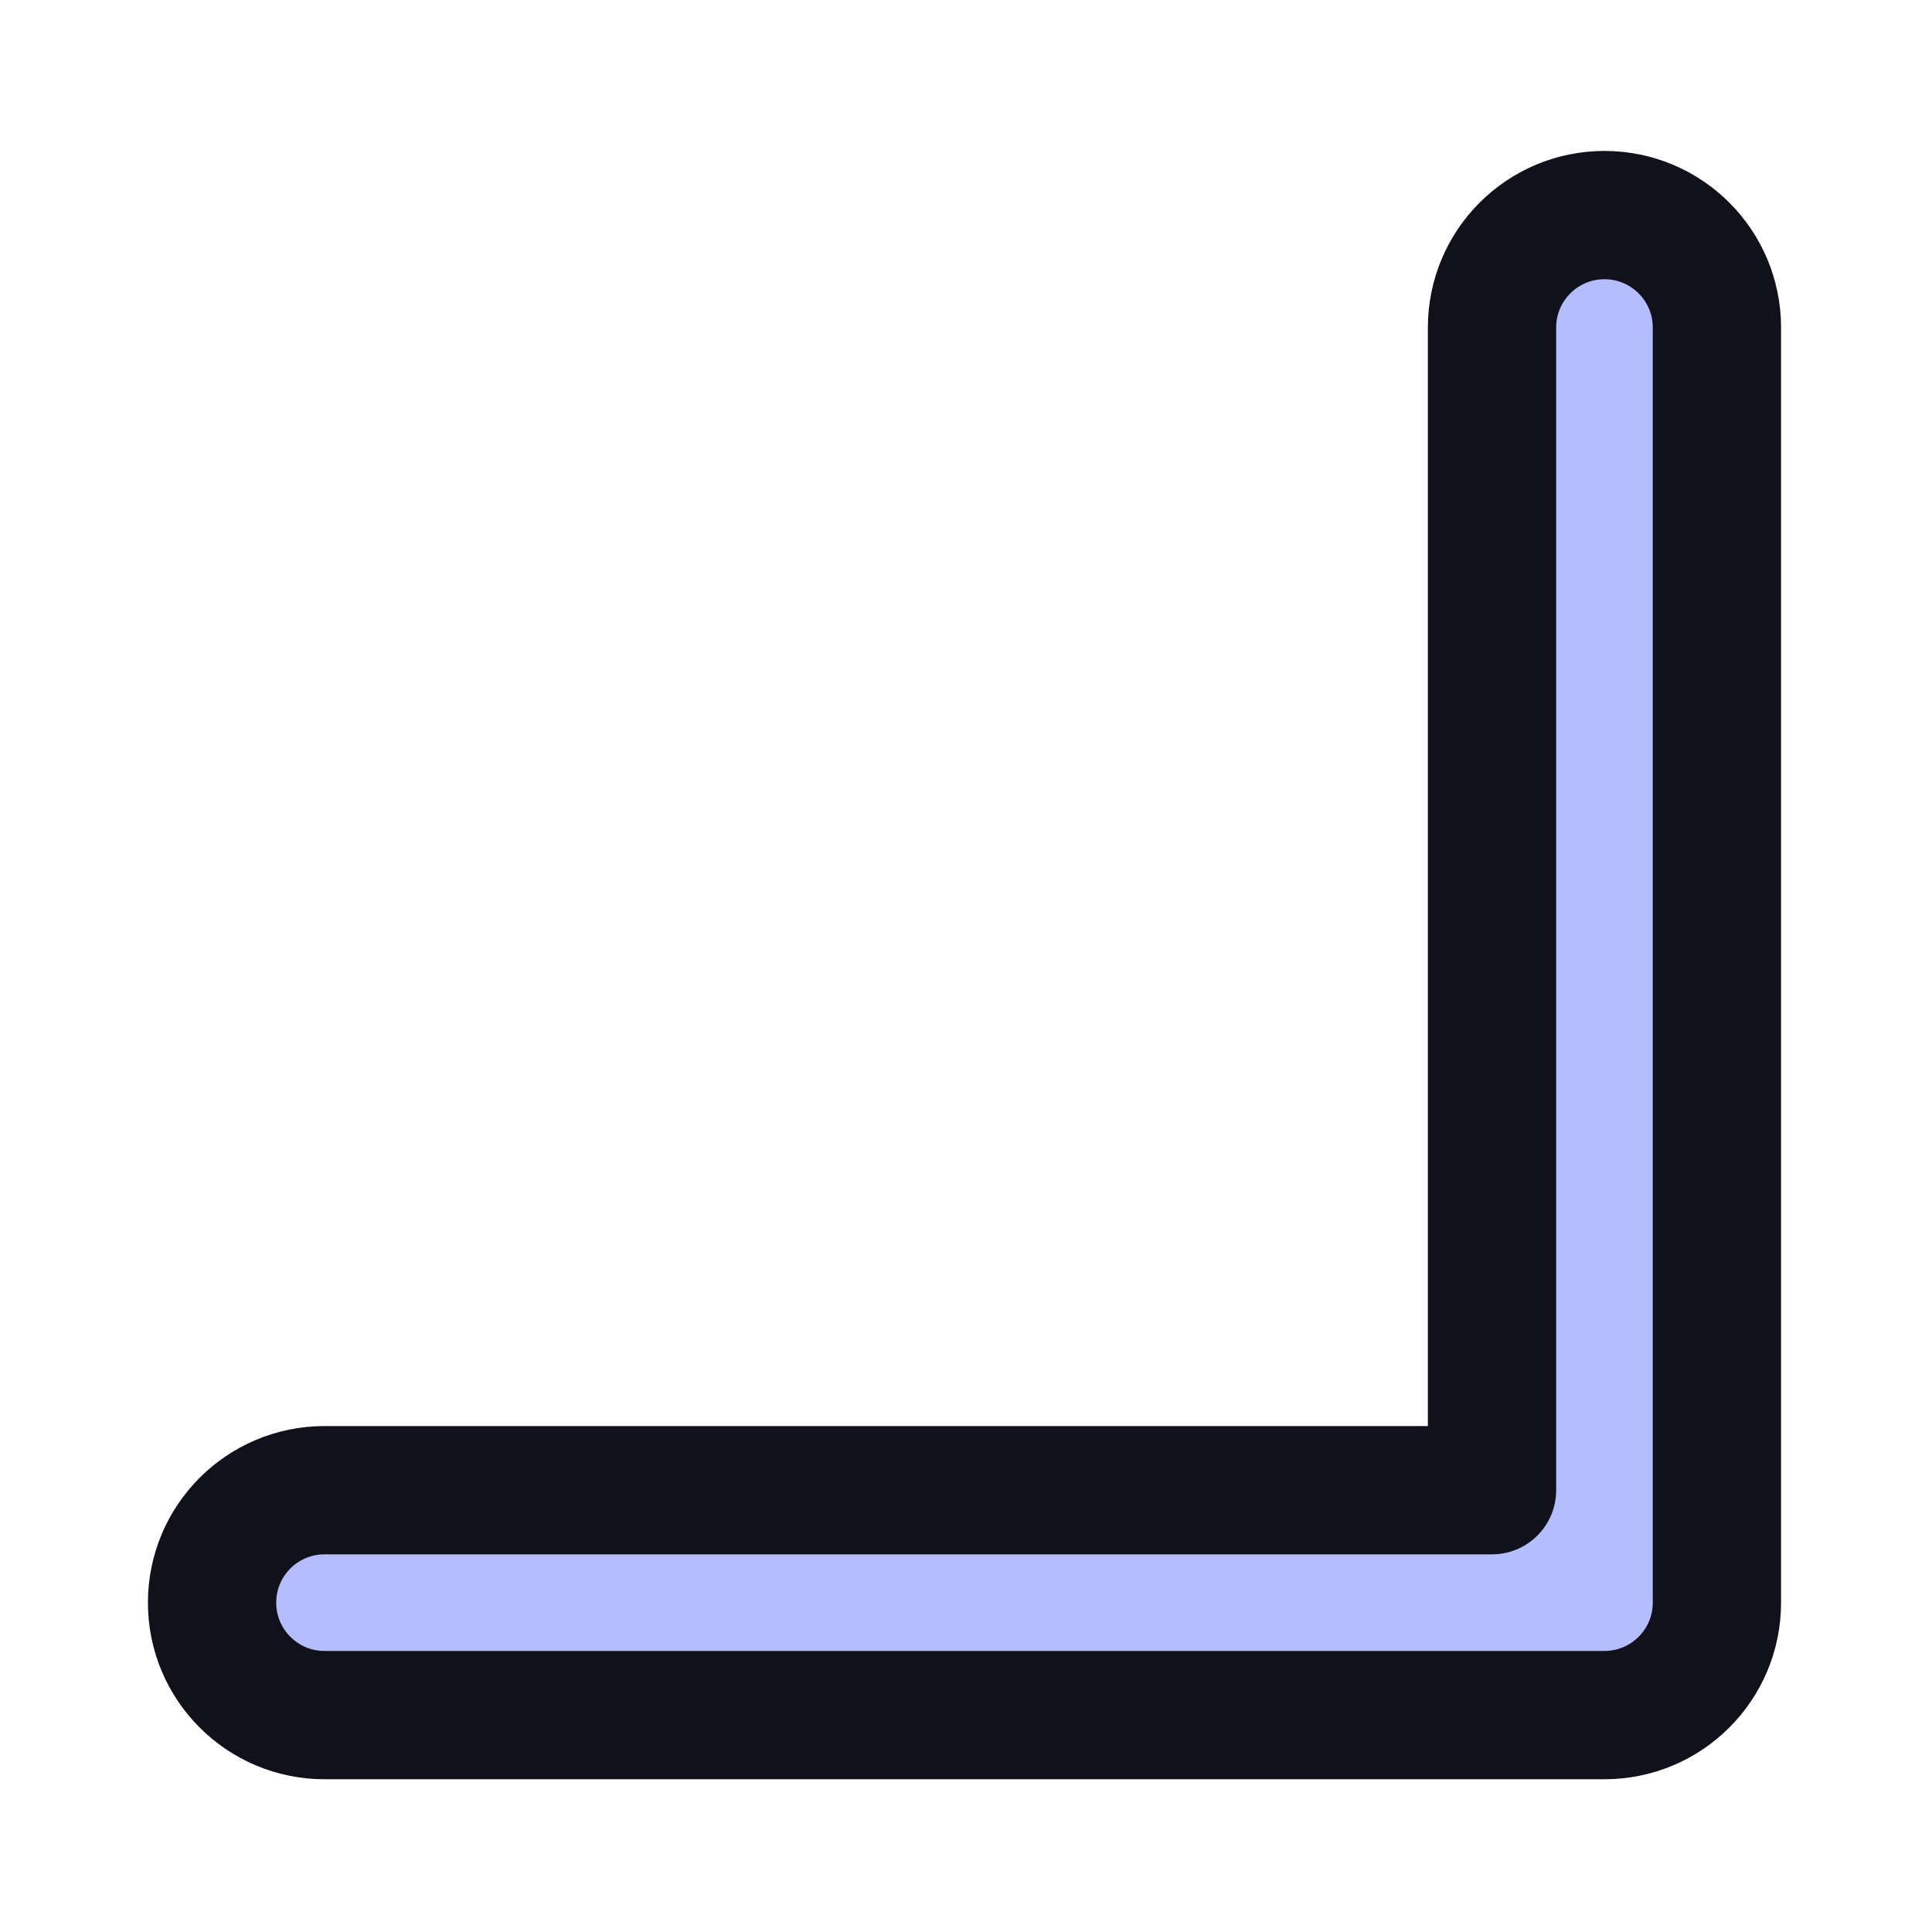
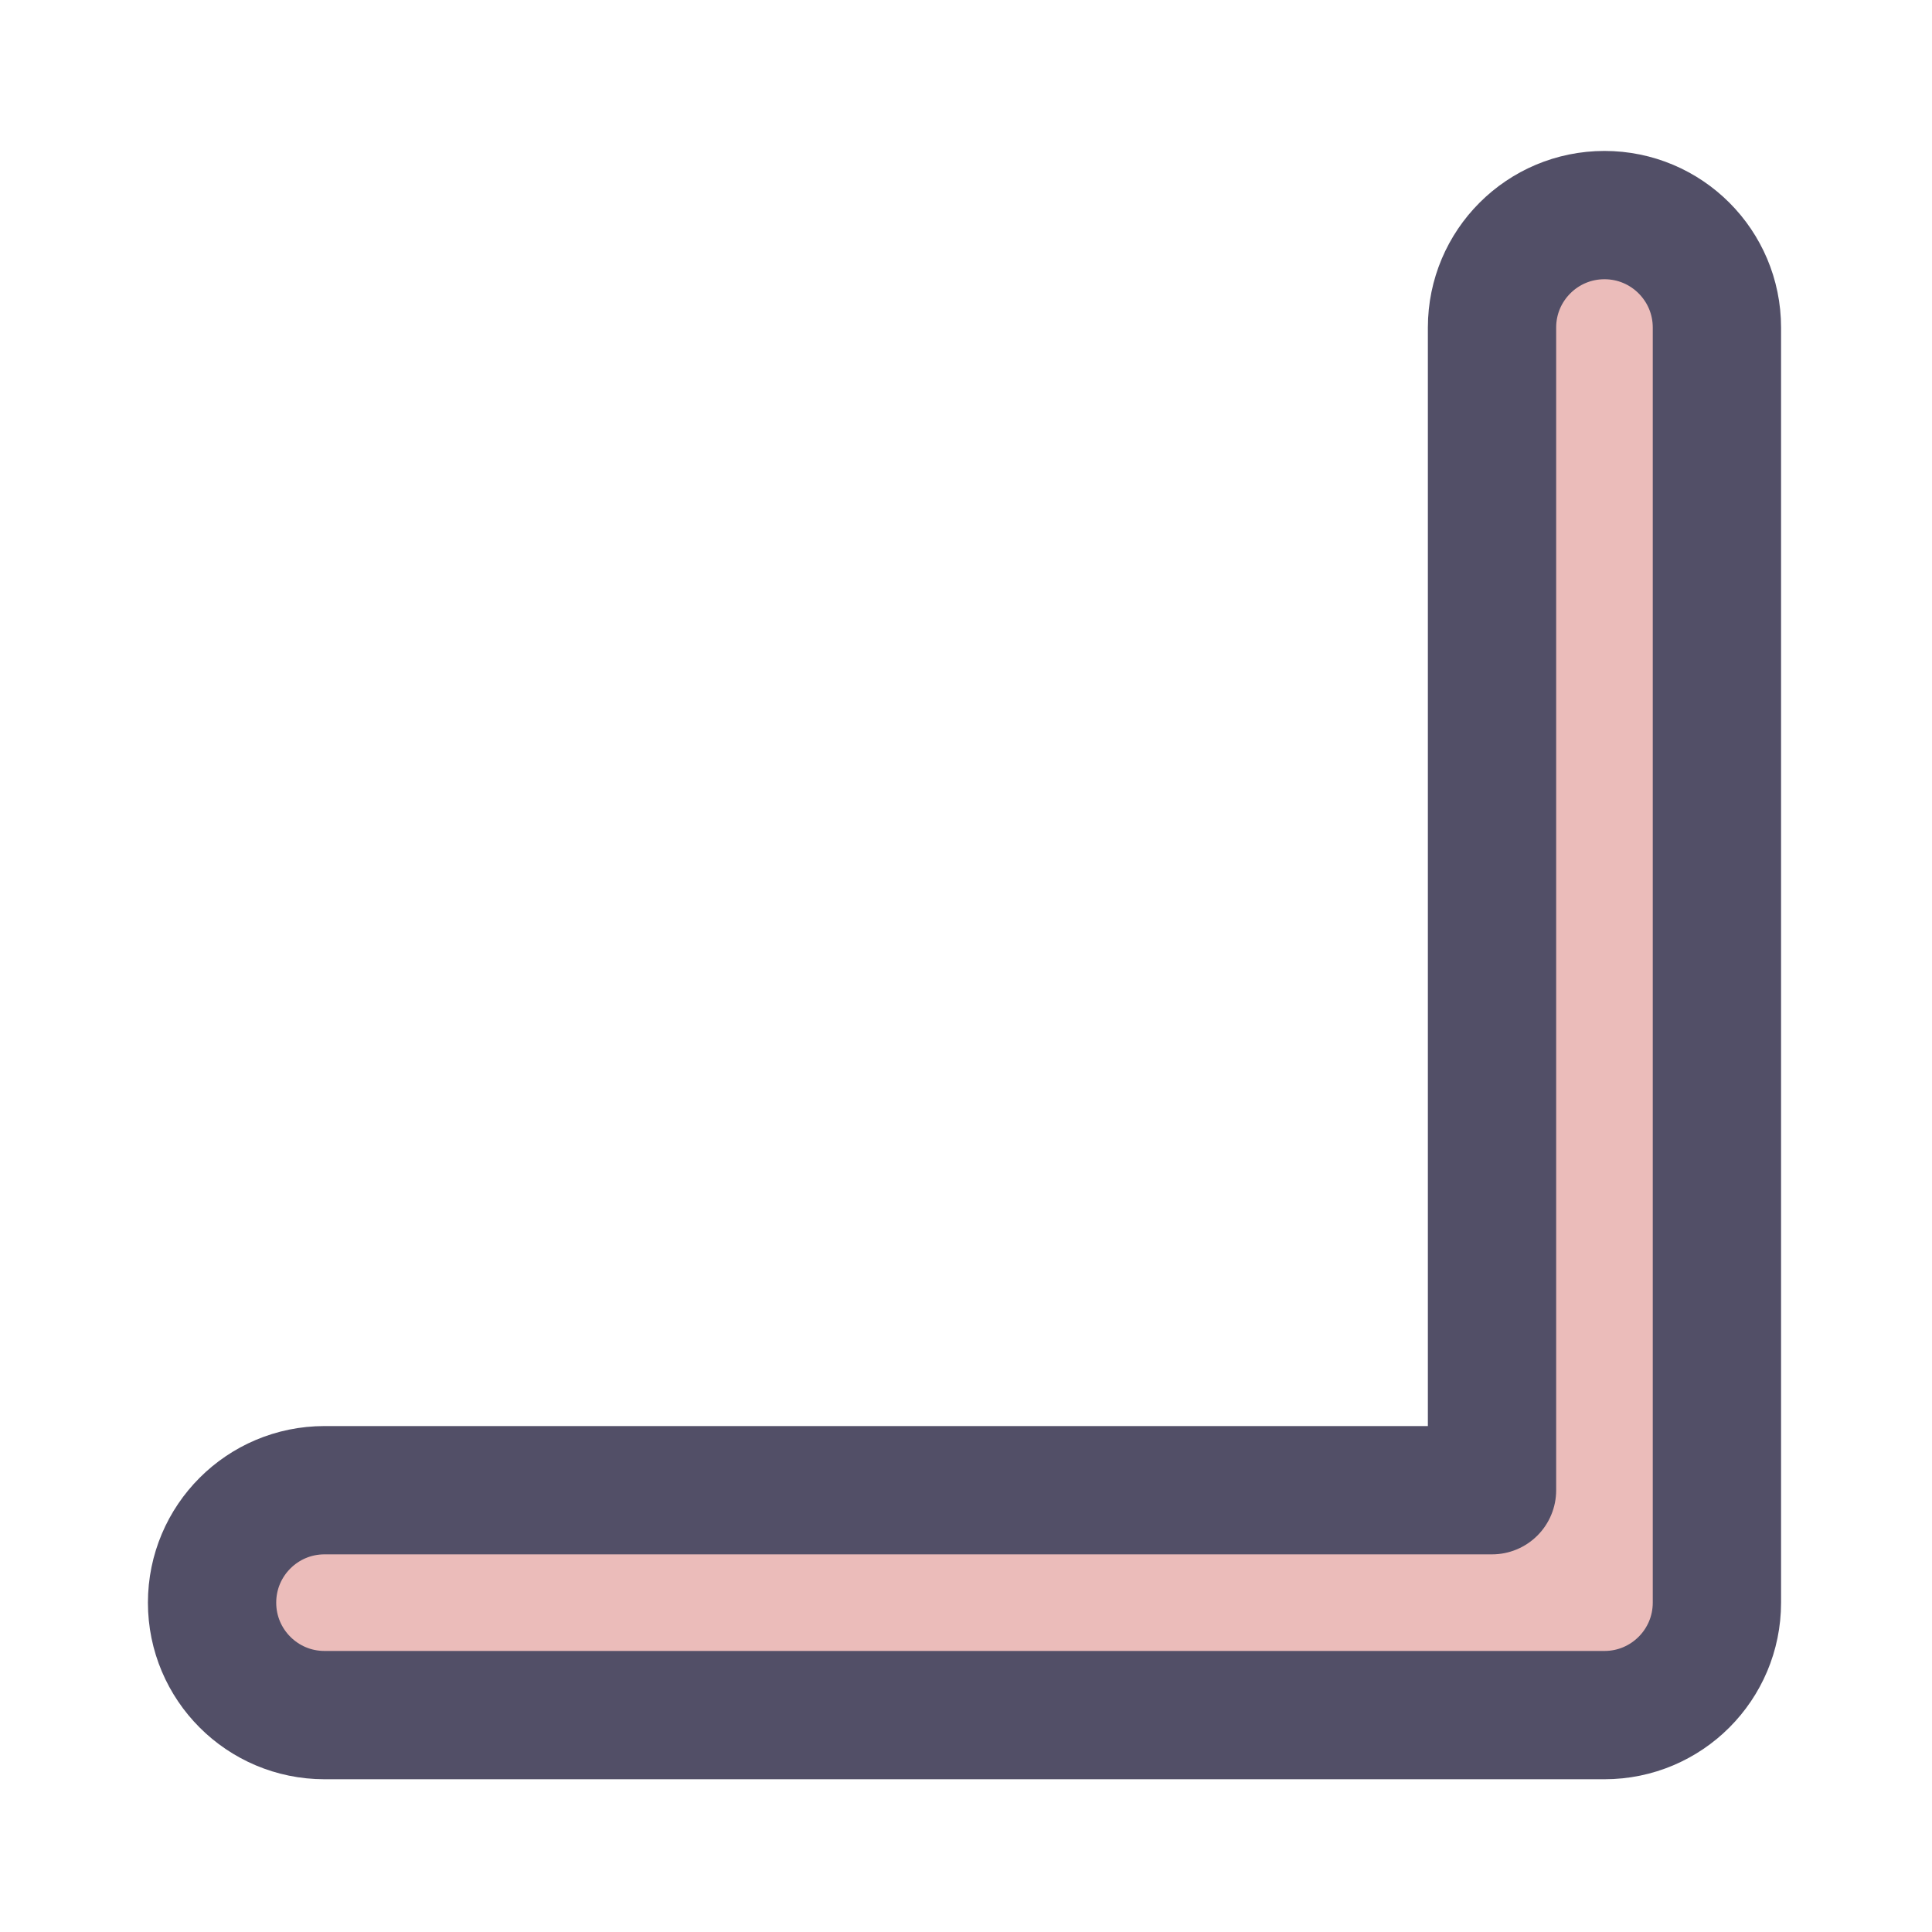
<svg xmlns="http://www.w3.org/2000/svg" width="128" height="128" viewBox="0 0 256 256" fill="none">
-   <path d="M212.6 28.5C204.371 28.5 197.7 35.171 197.7 43.4V197.46H43C34.771 197.46 28.1 204.131 28.1 212.36C28.1 220.589 34.771 227.26 43 227.26H212.6C220.829 227.26 227.5 220.589 227.5 212.36V43.4C227.5 35.171 220.829 28.5 212.6 28.5Z" fill="#b4befe" stroke="#11111b" stroke-width="17" stroke-linecap="round" stroke-linejoin="round" />
+   <path d="M212.6 28.5C204.371 28.5 197.7 35.171 197.7 43.4V197.46H43C34.771 197.46 28.1 204.131 28.1 212.36C28.1 220.589 34.771 227.26 43 227.26H212.6C220.829 227.26 227.5 220.589 227.5 212.36V43.4C227.5 35.171 220.829 28.5 212.6 28.5Z" fill="#ebbcba" stroke="#524f67" stroke-width="17" stroke-linecap="round" stroke-linejoin="round" />
</svg>
